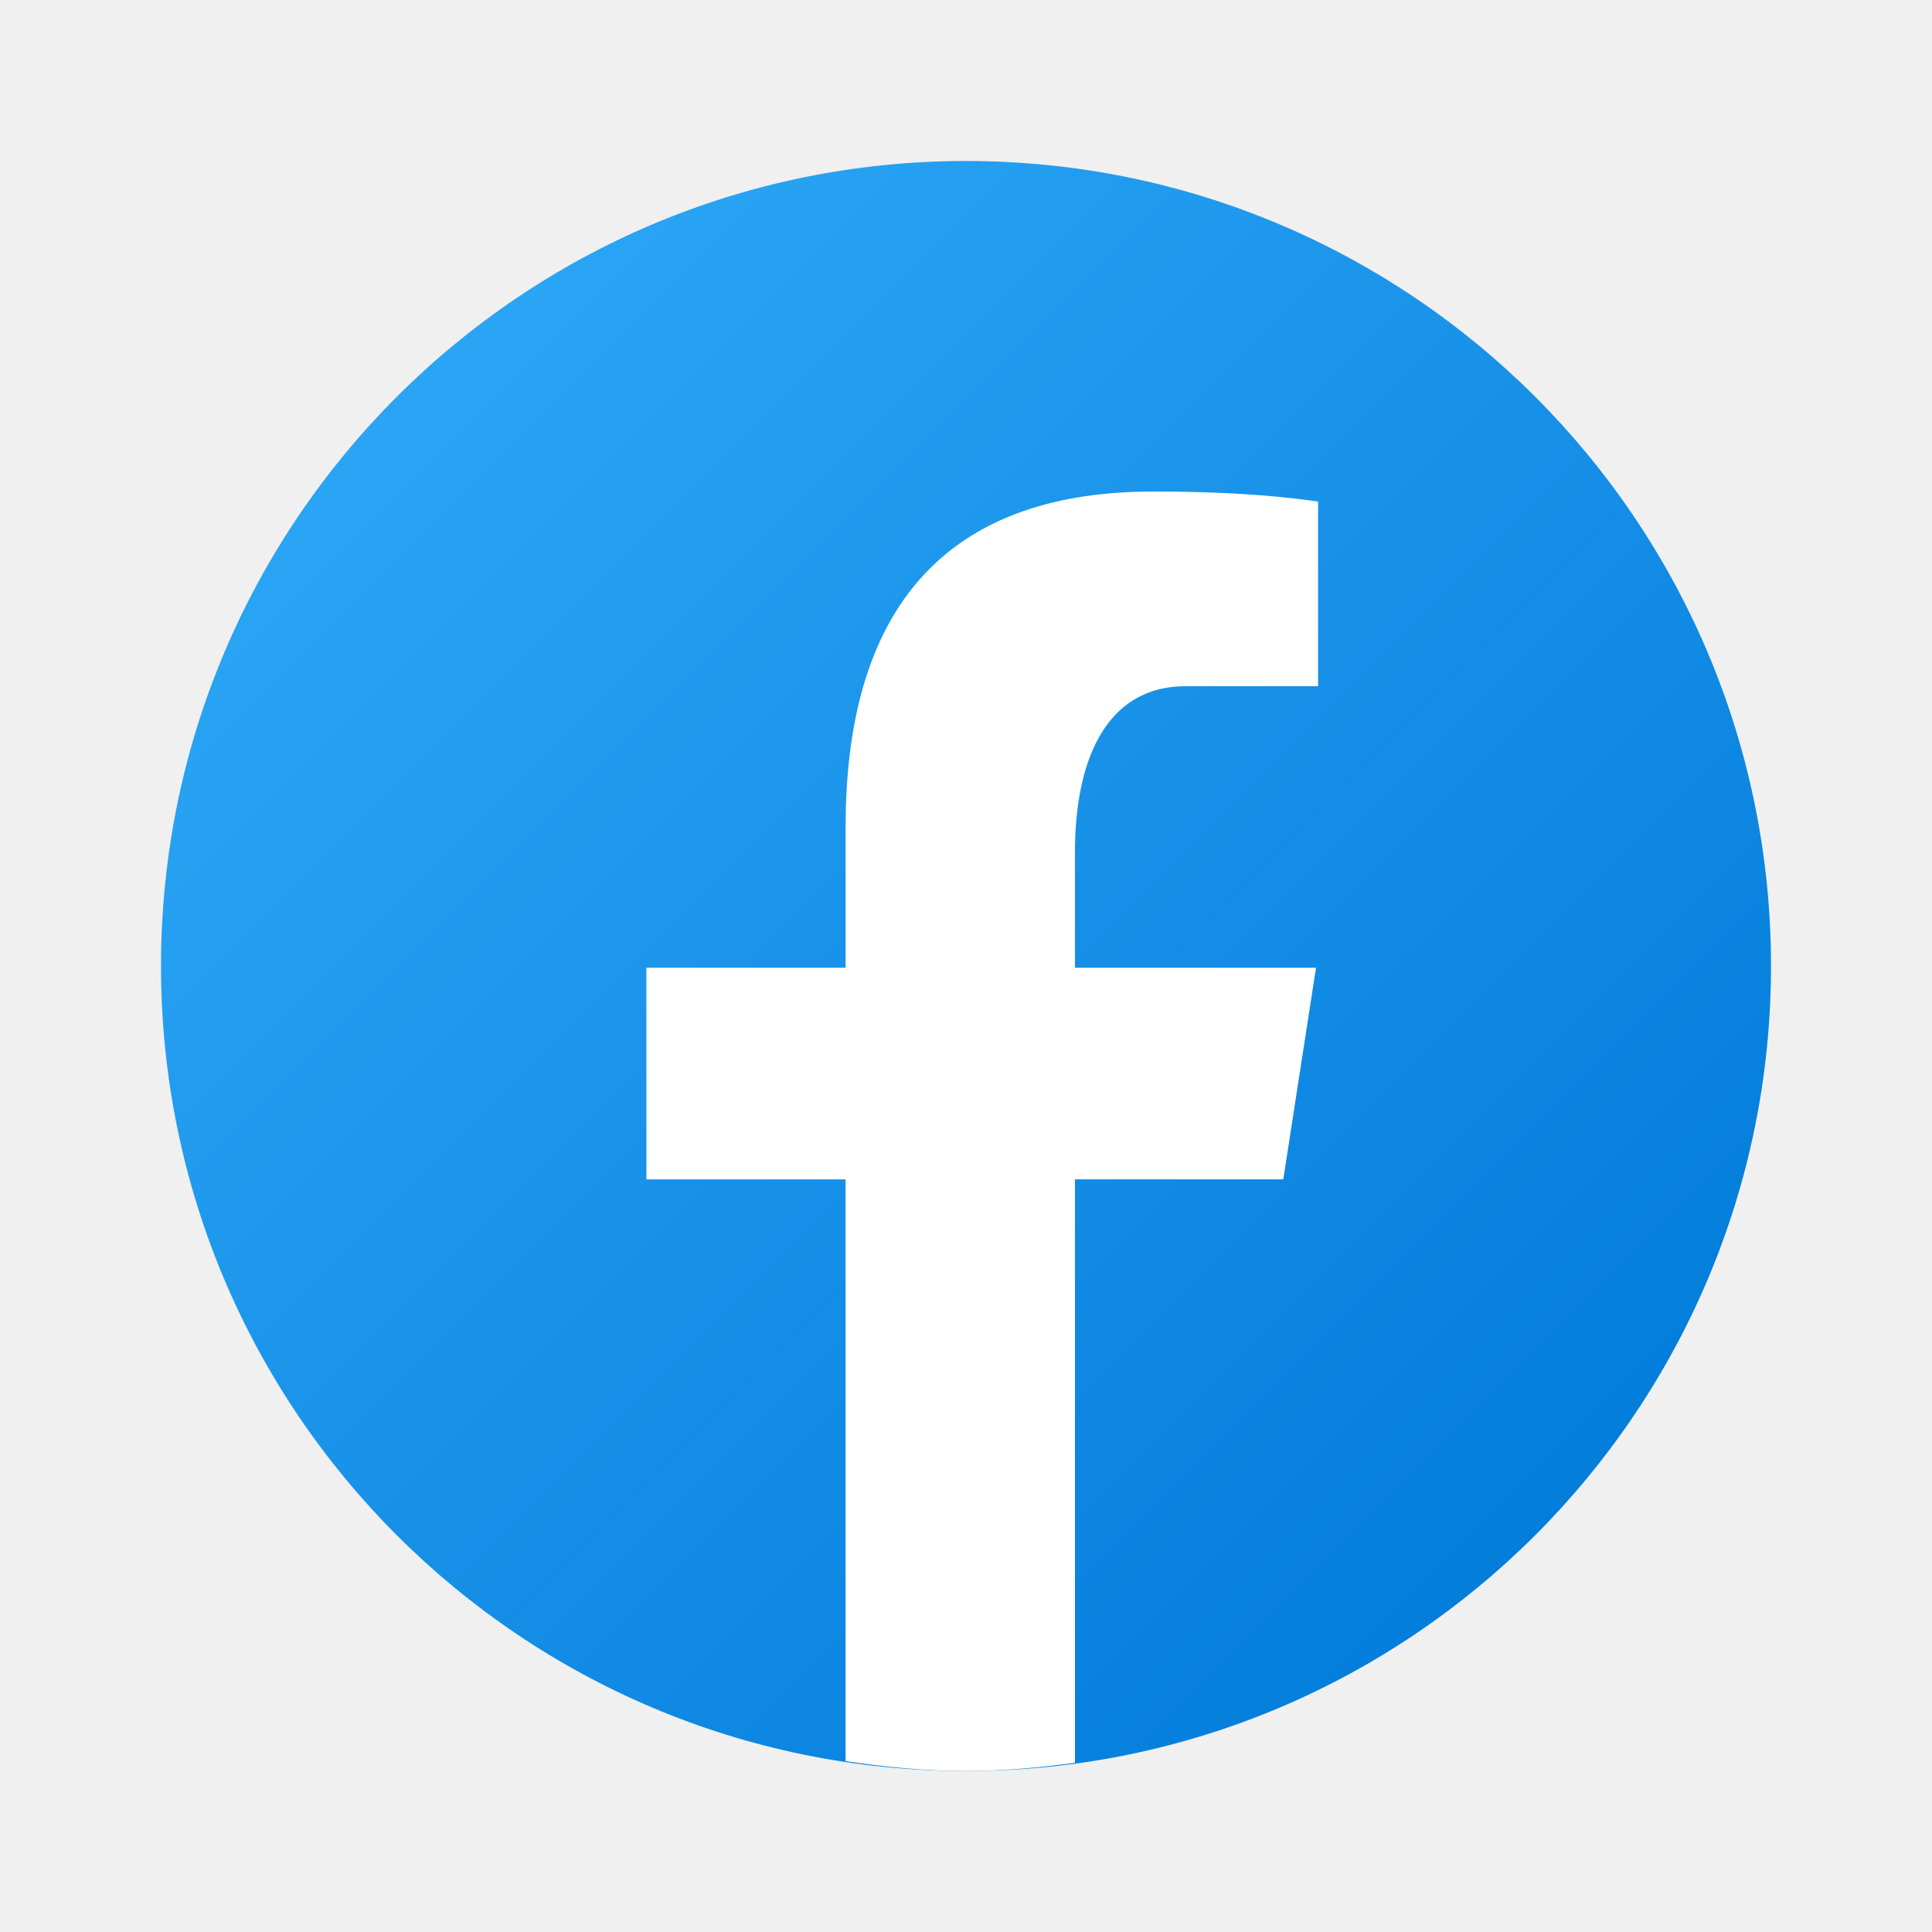
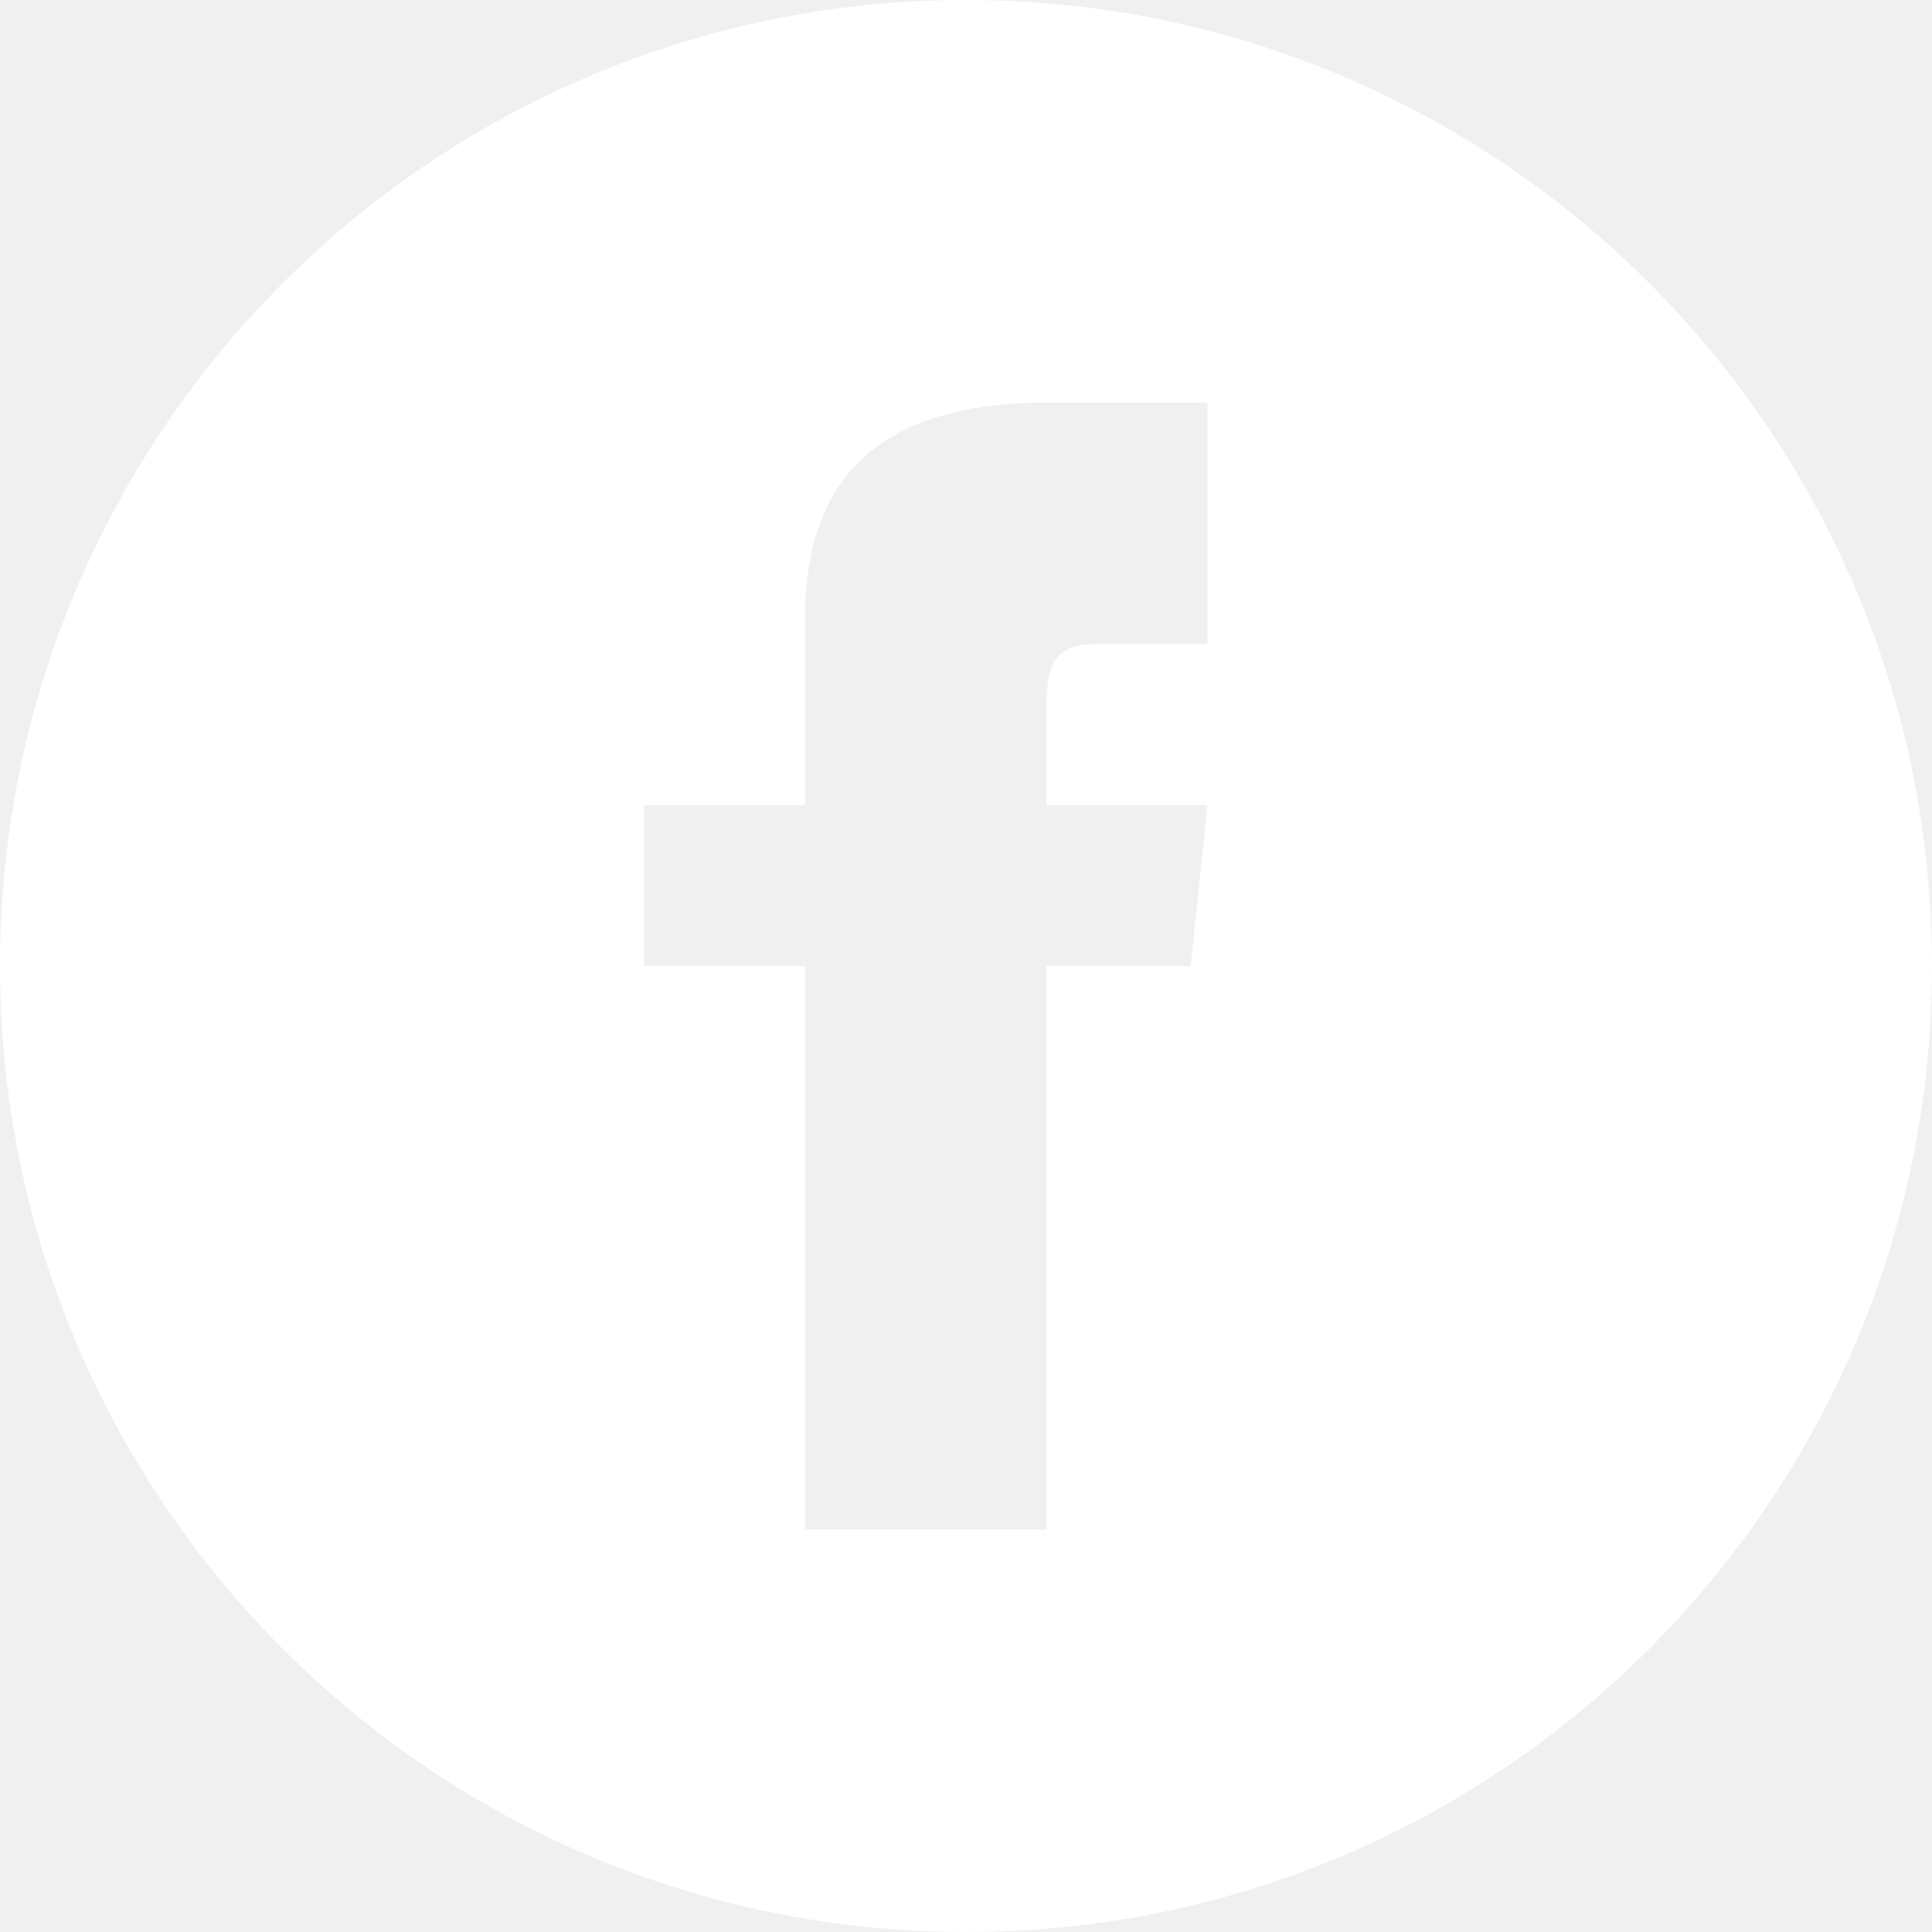
- <svg xmlns="http://www.w3.org/2000/svg" viewBox="0 0 48 48" width="48px" height="48px">
-   <linearGradient id="Ld6sqrtcxMyckEl6xeDdMa" x1="9.993" x2="40.615" y1="9.993" y2="40.615" gradientUnits="userSpaceOnUse">
-     <stop offset="0" stop-color="#2aa4f4" />
-     <stop offset="1" stop-color="#007ad9" />
-   </linearGradient>
-   <path fill="url(#Ld6sqrtcxMyckEl6xeDdMa)" d="M24,4C12.954,4,4,12.954,4,24s8.954,20,20,20s20-8.954,20-20S35.046,4,24,4z" />
-   <path fill="#fff" d="M26.707,29.301h5.176l0.813-5.258h-5.989v-2.874c0-2.184,0.714-4.121,2.757-4.121h3.283V12.46 c-0.577-0.078-1.797-0.248-4.102-0.248c-4.814,0-7.636,2.542-7.636,8.334v3.498H16.06v5.258h4.948v14.452 C21.988,43.9,22.981,44,24,44c0.921,0,1.82-0.084,2.707-0.204V29.301z" />
+ <svg xmlns="http://www.w3.org/2000/svg" width="24" height="24" viewBox="0 0 24 24" version="1.1" id="svg3774">
+   <defs id="defs3778" />
+   <path d="M12 0c-6.627 0-12 5.373-12 12s5.373 12 12 12 12-5.373 12-12-5.373-12-12-12zm3 8h-1.35c-.538 0-.65.221-.65.778v1.222h2l-.209 2h-1.791v7h-3v-7h-2v-2h2v-2.308c0-1.769.931-2.692 3.029-2.692h1.971v3z" id="path3772" style="fill:#ffffff" />
</svg>
